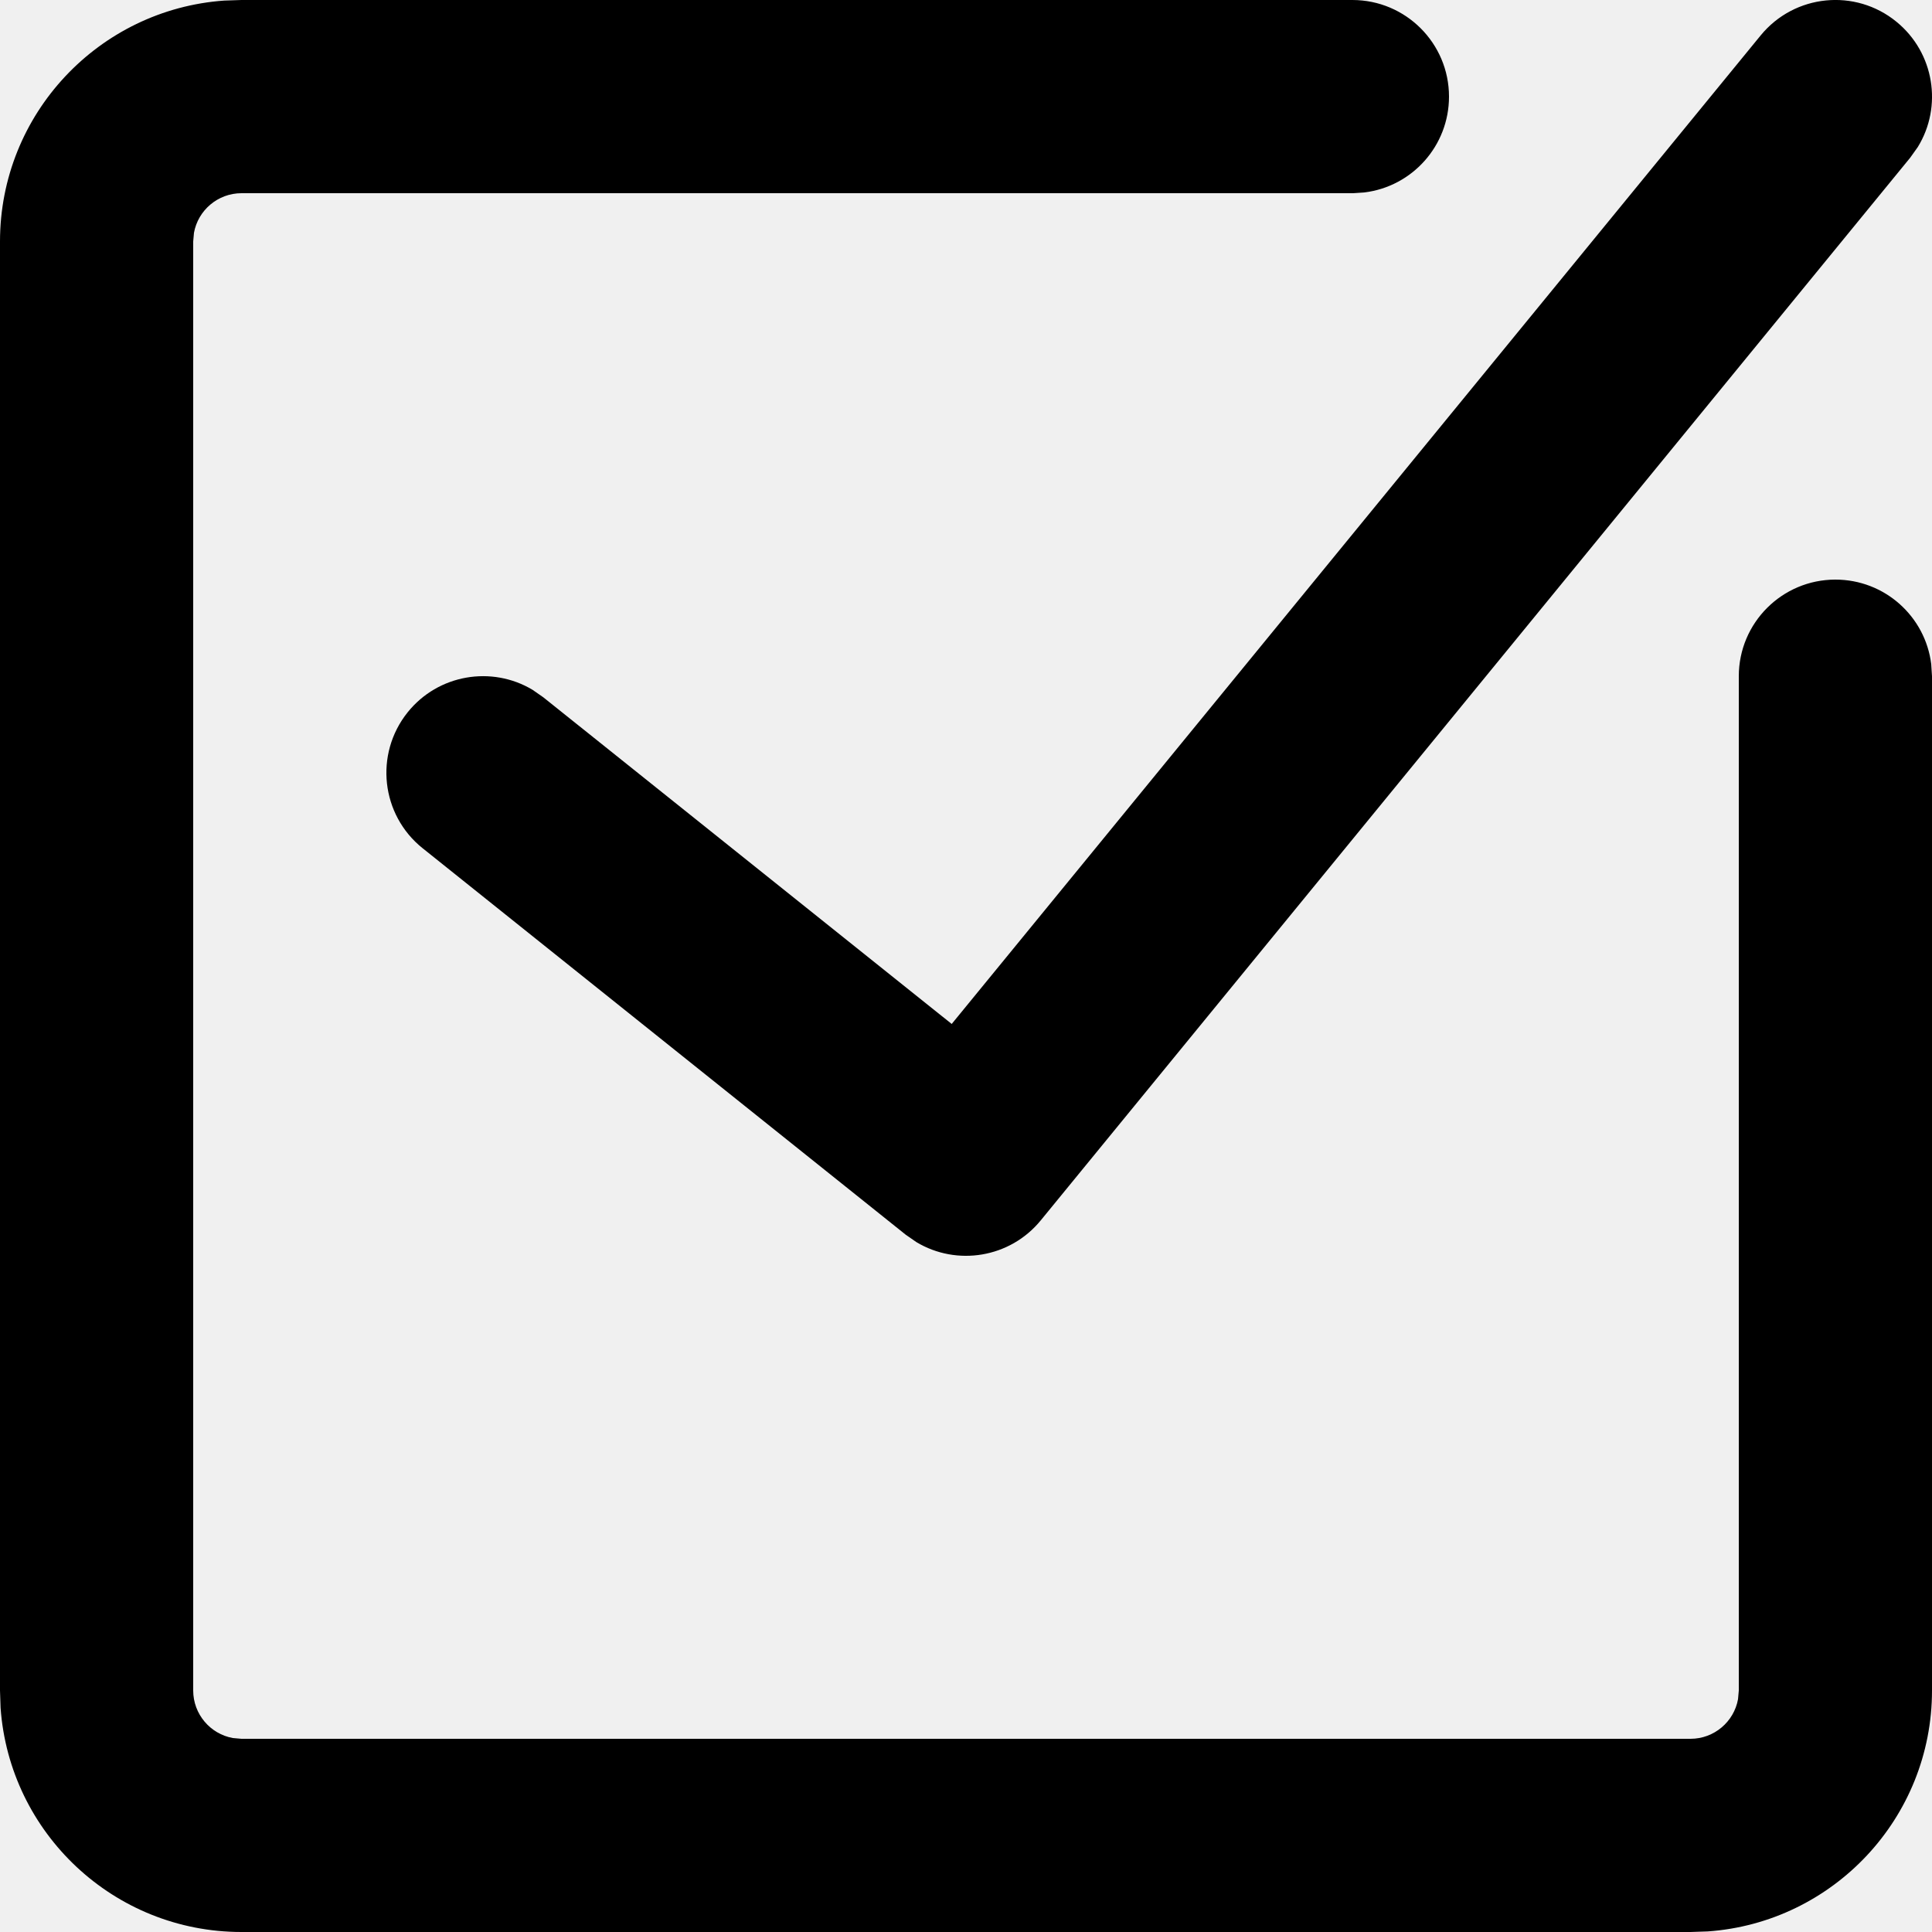
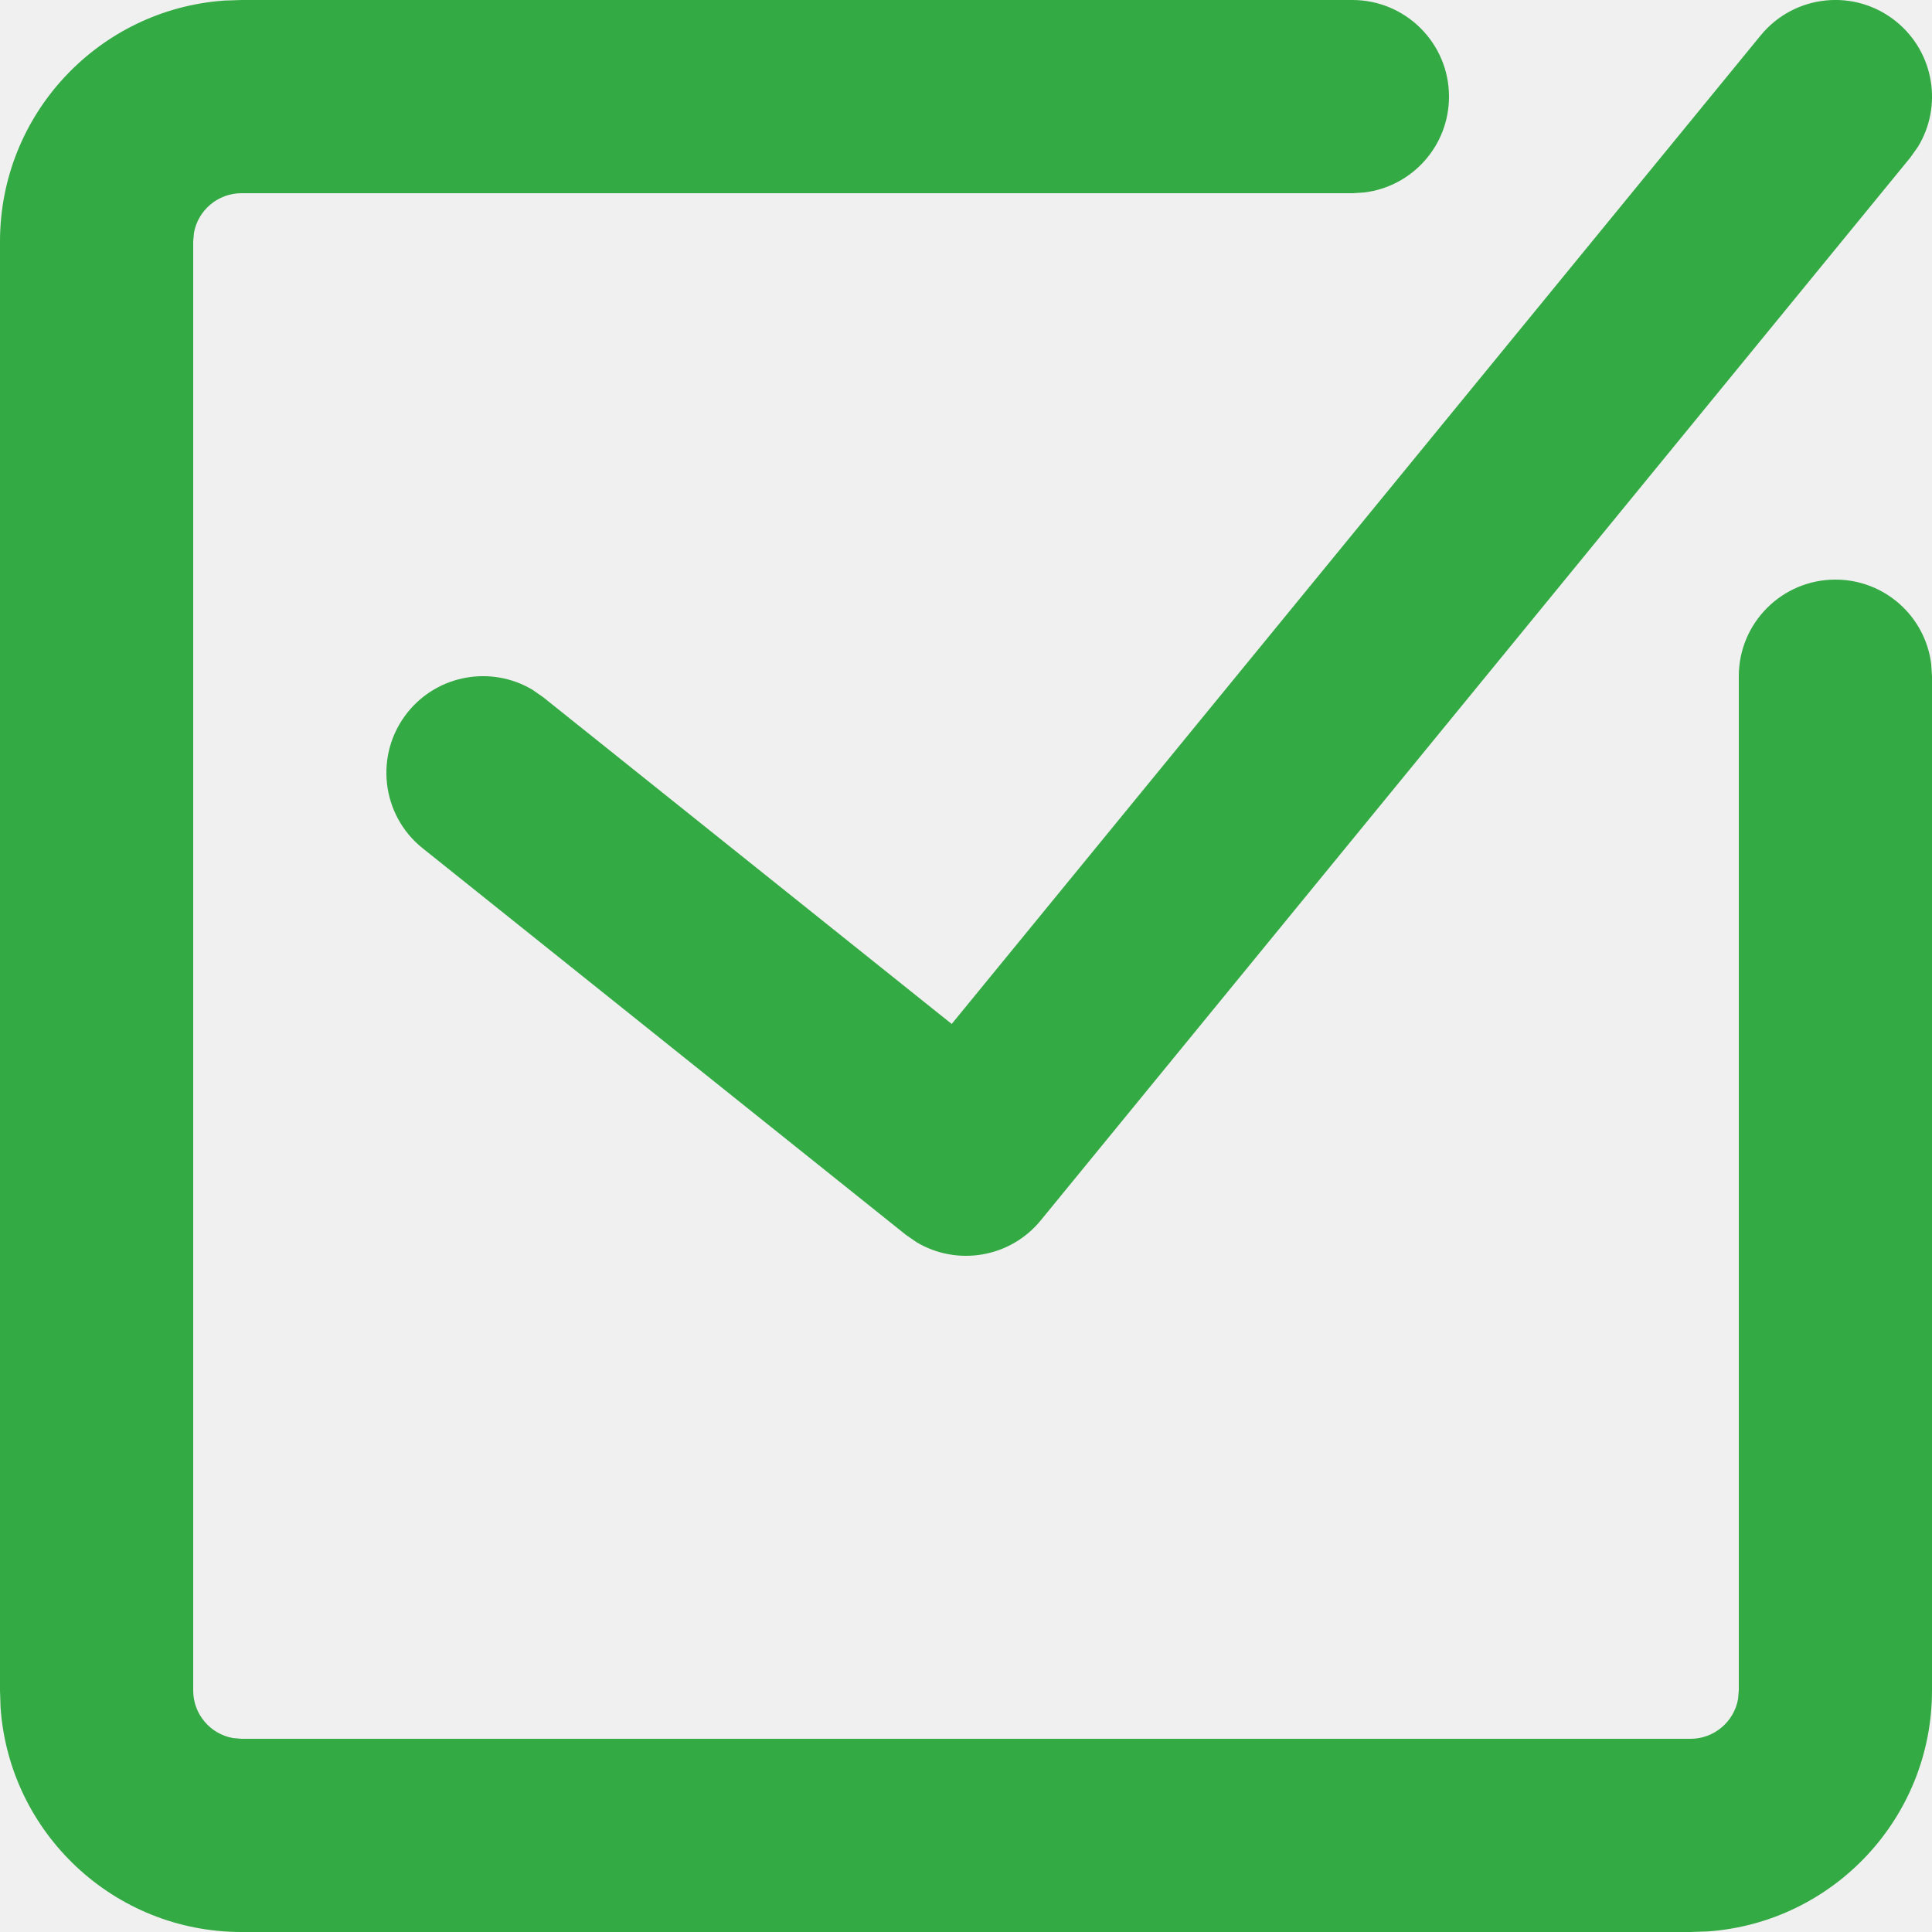
<svg xmlns="http://www.w3.org/2000/svg" xmlns:xlink="http://www.w3.org/1999/xlink" width="20px" height="20px" viewBox="0 0 20 20" version="1.1">
  <defs>
    <path d="M14,8.1712418e-14 C14.552,8.1712418e-14 15,0.448 15,1 C15,1.51 14.619,1.931 14.125,1.992 L14,2 L2.5,2 C2.255,2 2.05,2.177 2.008,2.41 L2,2.5 L2,17.5 C2,17.745 2.177,17.95 2.41,17.992 L2.5,18 L17.5,18 C17.745,18 17.95,17.823 17.992,17.59 L18,17.5 L18,7 C18,6.448 18.448,6 19,6 C19.51,6 19.931,6.381 19.992,6.875 L20,7 L20,17.5 C20,18.821 18.976,19.902 17.679,19.994 L17.5,20 L2.5,20 C1.179,20 0.098,18.976 0.006,17.679 L-2.13162821e-14,17.5 L-2.13162821e-14,2.5 C-2.13162821e-14,1.179 1.024,0.098 2.321,0.006 L2.5,8.1712418e-14 L14,8.1712418e-14 Z M19.633,0.226 C20.025,0.547 20.111,1.103 19.853,1.522 L19.774,1.633 L10.774,12.633 C10.456,13.022 9.905,13.11 9.486,12.858 L9.375,12.781 L4.375,8.781 C3.944,8.436 3.874,7.807 4.219,7.375 C4.535,6.98 5.091,6.888 5.513,7.141 L5.625,7.219 L9.852,10.6 L18.226,0.367 C18.576,-0.061 19.206,-0.124 19.633,0.226 Z" id="path-1" />
  </defs>
-   <g id="Page-1" stroke="none" stroke-width="1" fill="none" fill-rule="evenodd">
+   <g id="Page-1" stroke="none" stroke-width="1" fill="#34AA44" fill-rule="evenodd">
    <g id="Tasks" transform="translate(-32, -25)">
      <g id="Icon/Check" transform="translate(32, 25)">
        <mask id="mask-2" fill="white">
          <use xlink:href="#path-1" />
        </mask>
-         <use id="Check" fill="#000000" fill-rule="nonzero" xlink:href="#path-1" />
+         <use id="Check" fill="#34AA44" fill-rule="nonzero" xlink:href="#path-1" />
      </g>
    </g>
  </g>
</svg>
